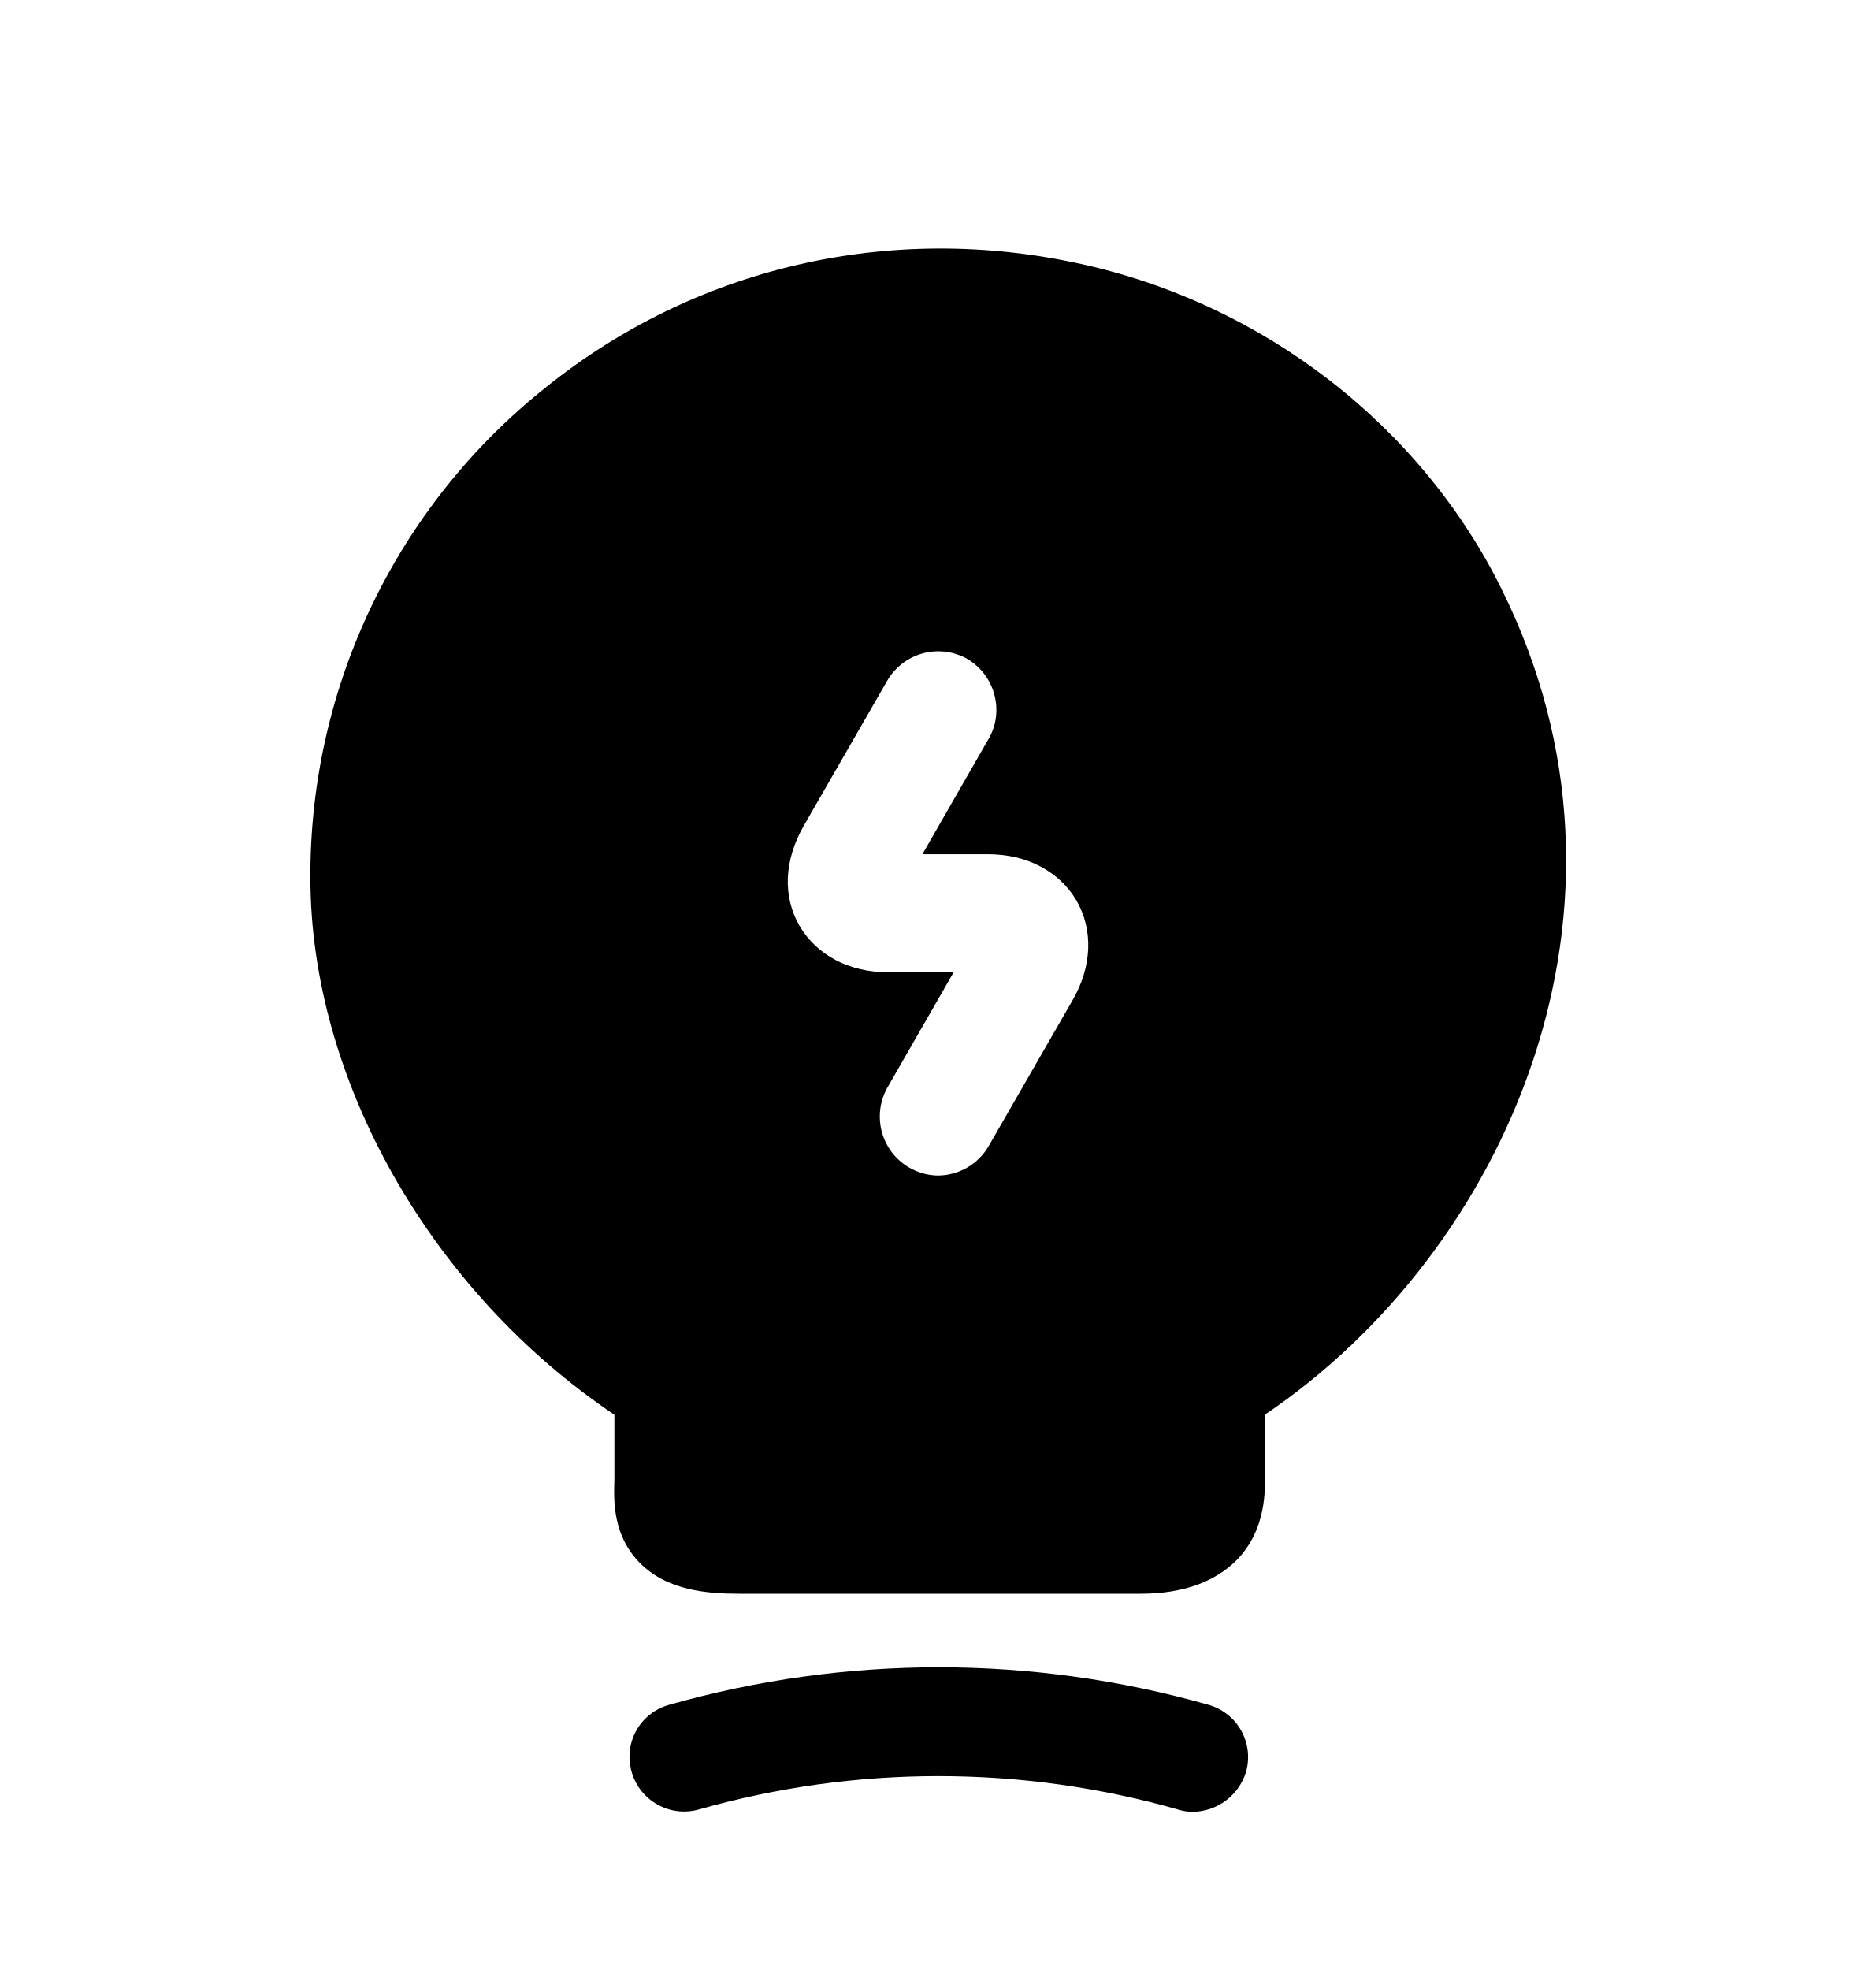
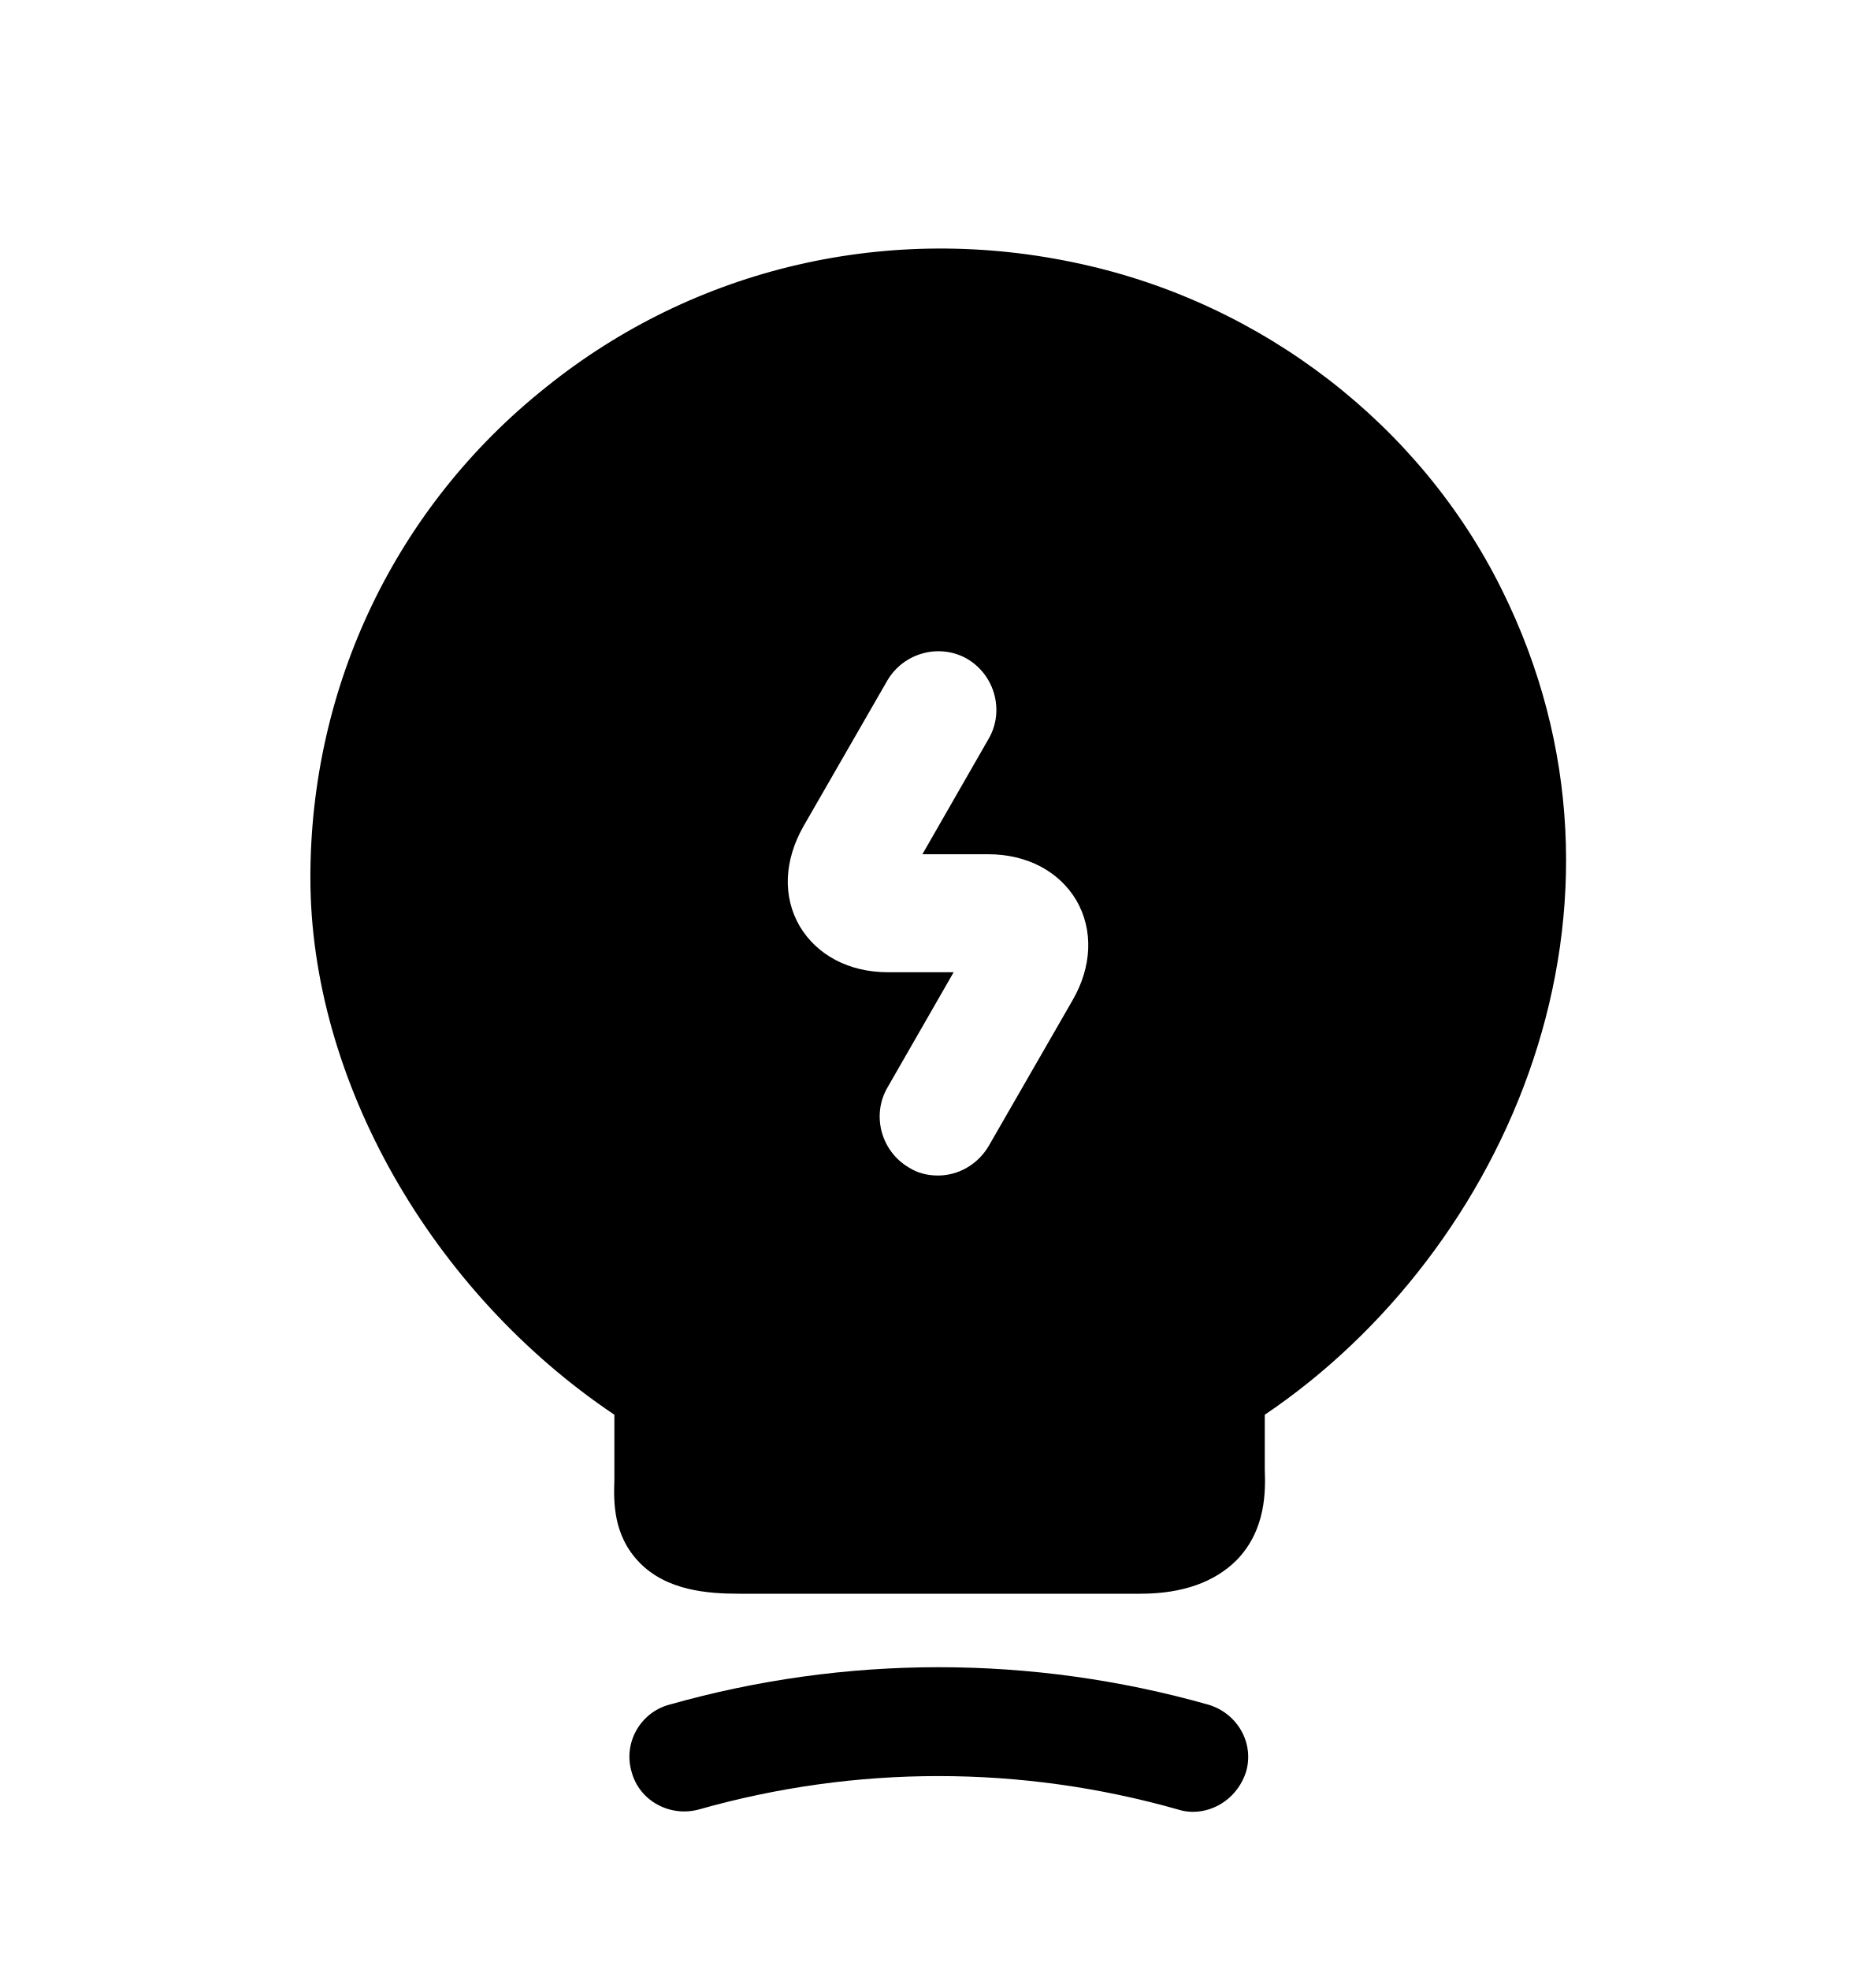
- <svg xmlns="http://www.w3.org/2000/svg" width="20" height="21" fill="none">
-   <path d="M12.717 19.314a.522.522 0 01-.158-.025 9.334 9.334 0 00-5.109 0 .582.582 0 01-.716-.4.575.575 0 01.4-.716 10.53 10.53 0 015.75 0 .579.579 0 01.4.716.603.603 0 01-.567.425zM16.009 6.28c-.867-1.75-2.542-3.04-4.484-3.466-2.033-.45-4.116.033-5.708 1.317a6.644 6.644 0 00-2.508 5.225c0 2.158 1.291 4.416 3.241 5.725v.691c-.008.234-.016.592.267.884.292.3.725.333 1.067.333h4.275c.45 0 .791-.125 1.025-.358.316-.325.308-.742.3-.967v-.583c2.583-1.742 4.208-5.417 2.525-8.8zm-4.575 4.384l-.892 1.55a.63.63 0 01-.542.317.629.629 0 01-.542-.933l.709-1.234h-.7c-.417 0-.758-.183-.942-.492-.183-.316-.166-.7.042-1.066l.892-1.55a.63.63 0 01.85-.234c.3.175.4.559.233.85l-.708 1.234h.7c.416 0 .758.183.941.491.184.317.167.709-.041 1.067z" fill="#000" />
+ <svg xmlns="http://www.w3.org/2000/svg" width="20" height="21" viewBox="0 0 20 21" fill="none">
+   <path d="M12.717 19.314C12.667 19.314 12.609 19.306 12.559 19.289C10.884 18.814 9.125 18.814 7.45 19.289C7.142 19.372 6.817 19.198 6.734 18.889C6.642 18.581 6.825 18.256 7.134 18.172C9.017 17.639 11 17.639 12.884 18.172C13.192 18.264 13.375 18.581 13.284 18.889C13.2 19.148 12.967 19.314 12.717 19.314Z" fill="black" />
+   <path d="M16.009 6.281C15.142 4.531 13.467 3.239 11.525 2.814C9.492 2.364 7.409 2.847 5.817 4.131C4.217 5.406 3.309 7.314 3.309 9.356C3.309 11.514 4.6 13.772 6.55 15.081V15.772C6.542 16.006 6.534 16.364 6.817 16.656C7.109 16.956 7.542 16.989 7.884 16.989H12.159C12.609 16.989 12.95 16.864 13.184 16.631C13.5 16.306 13.492 15.889 13.484 15.664V15.081C16.067 13.339 17.692 9.664 16.009 6.281ZM11.434 10.664L10.542 12.214C10.425 12.414 10.217 12.531 10 12.531C9.892 12.531 9.784 12.506 9.692 12.447C9.392 12.272 9.292 11.889 9.459 11.597L10.167 10.364H9.467C9.05 10.364 8.709 10.181 8.525 9.872C8.342 9.556 8.359 9.172 8.567 8.806L9.459 7.256C9.634 6.956 10.017 6.856 10.309 7.022C10.609 7.197 10.709 7.581 10.542 7.872L9.834 9.106H10.534C10.95 9.106 11.292 9.289 11.475 9.597C11.659 9.914 11.642 10.306 11.434 10.664Z" fill="black" />
</svg>
